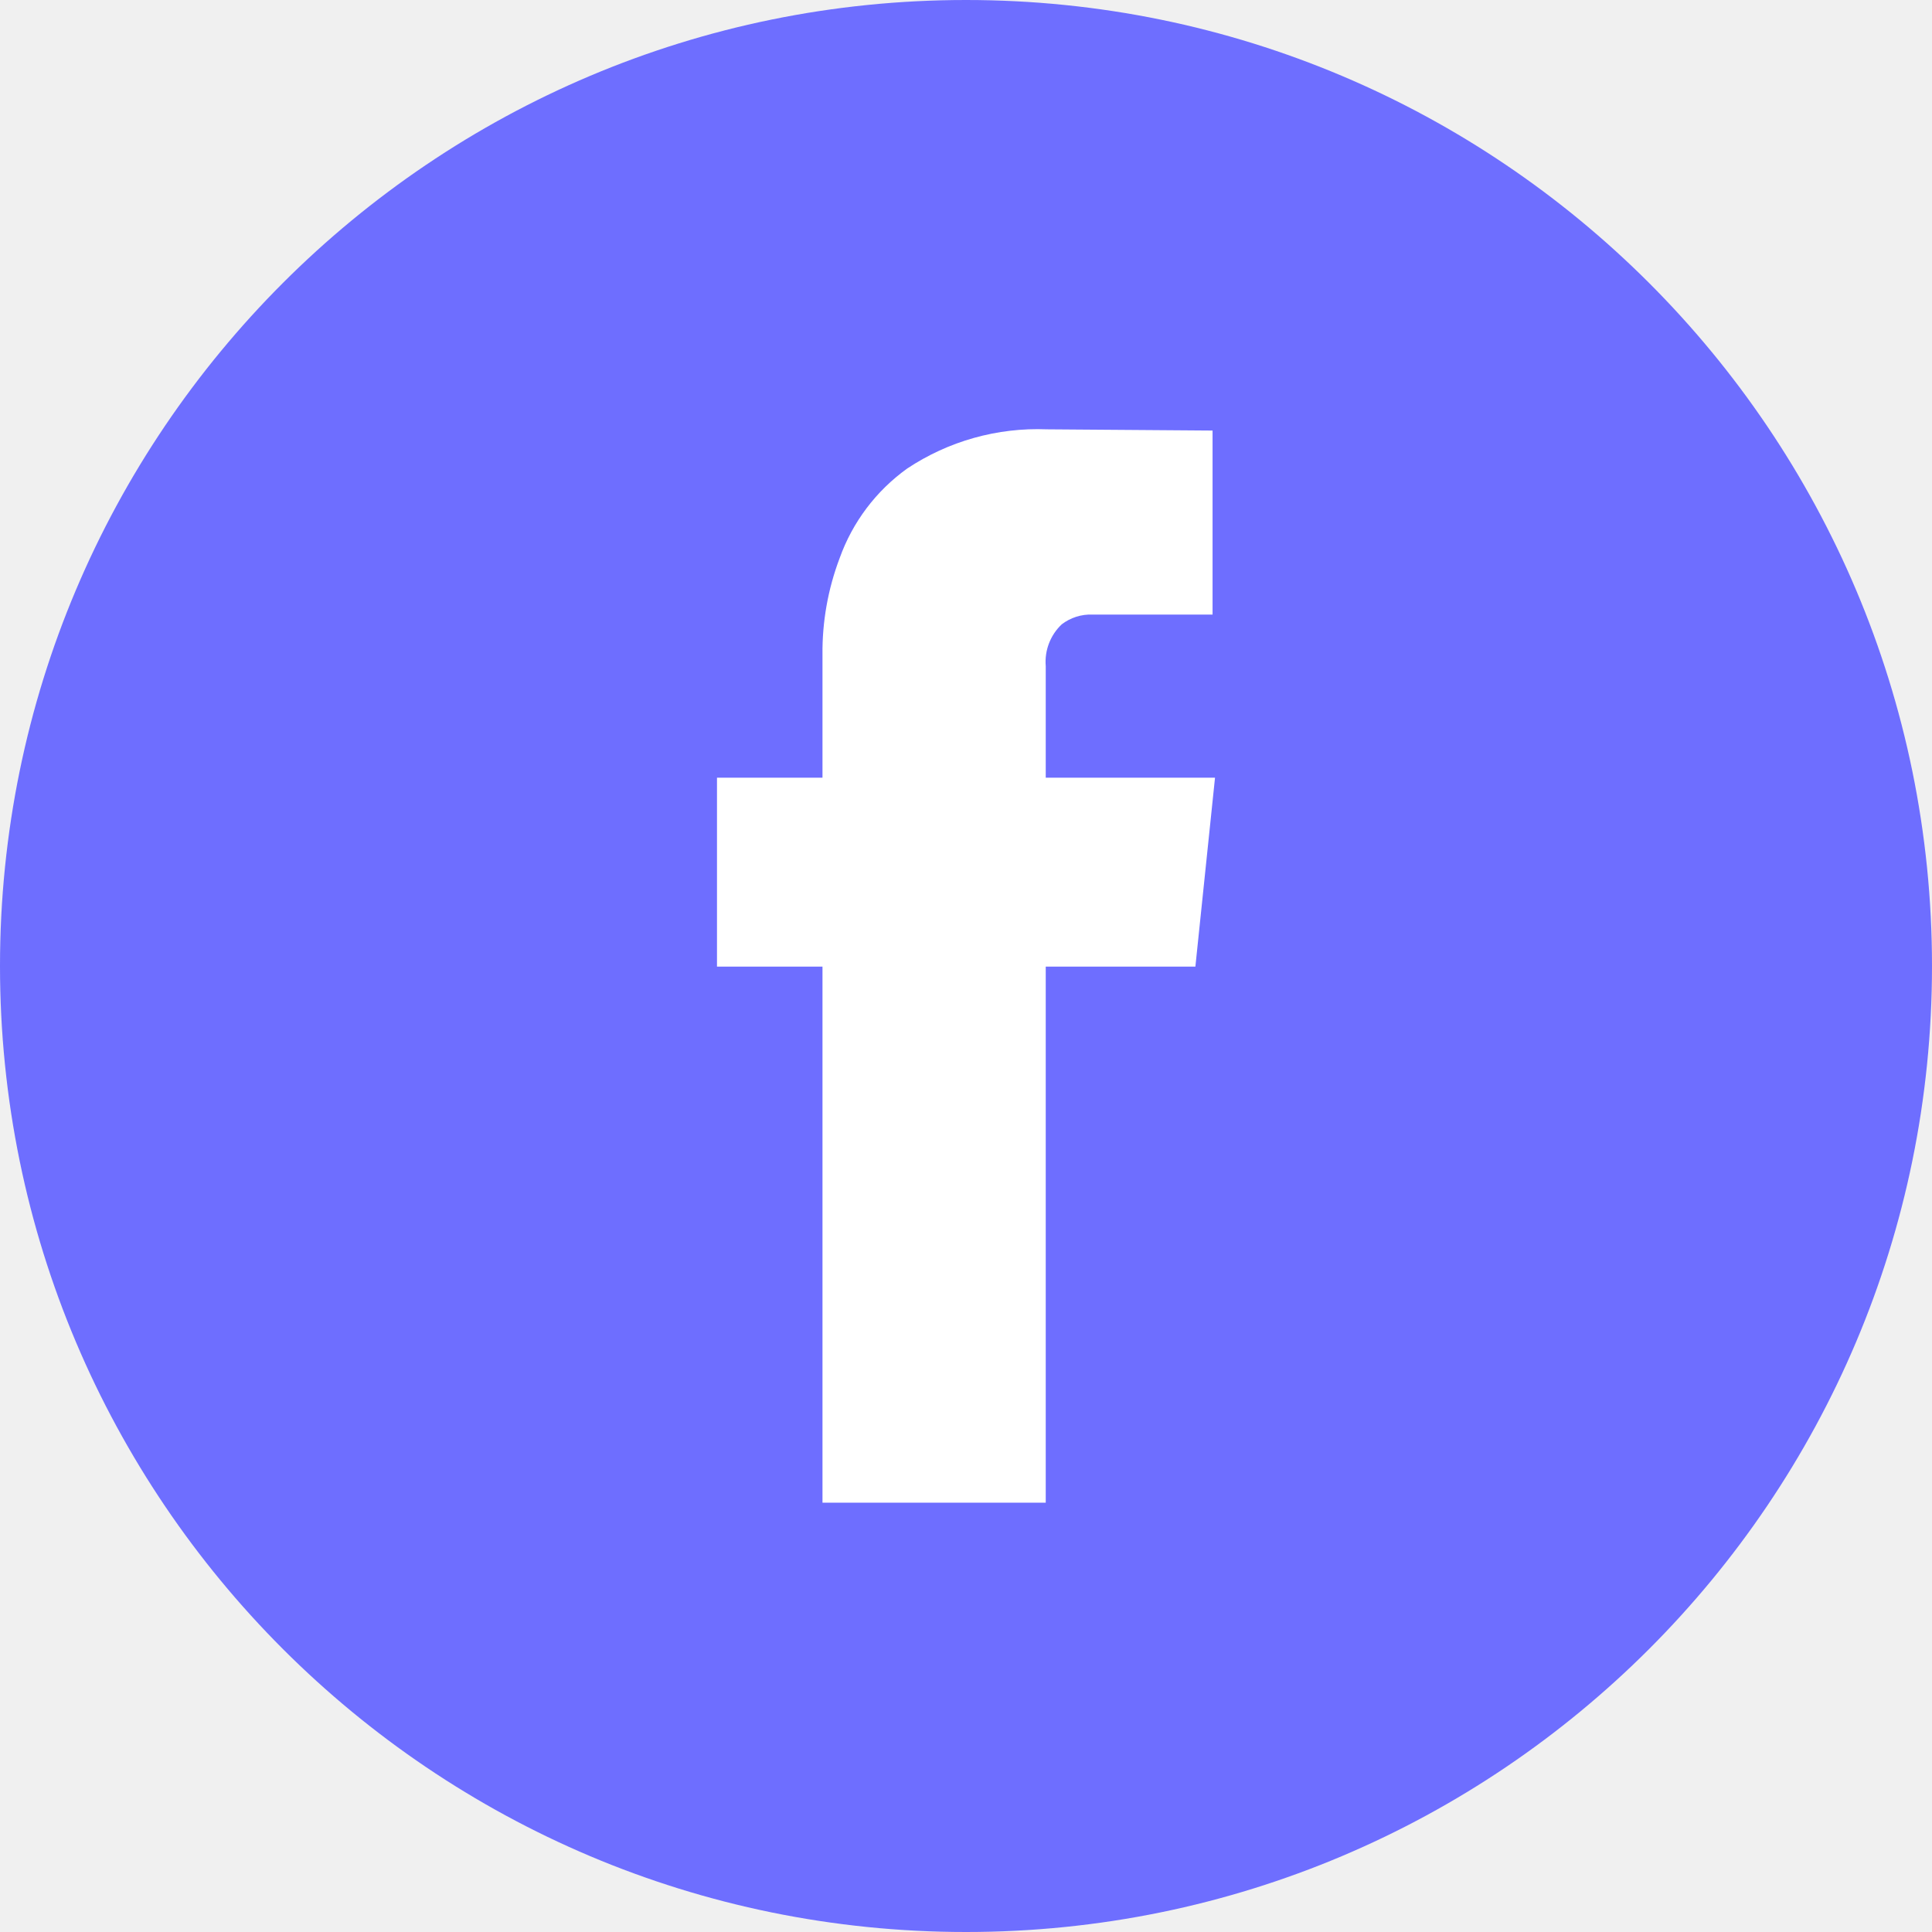
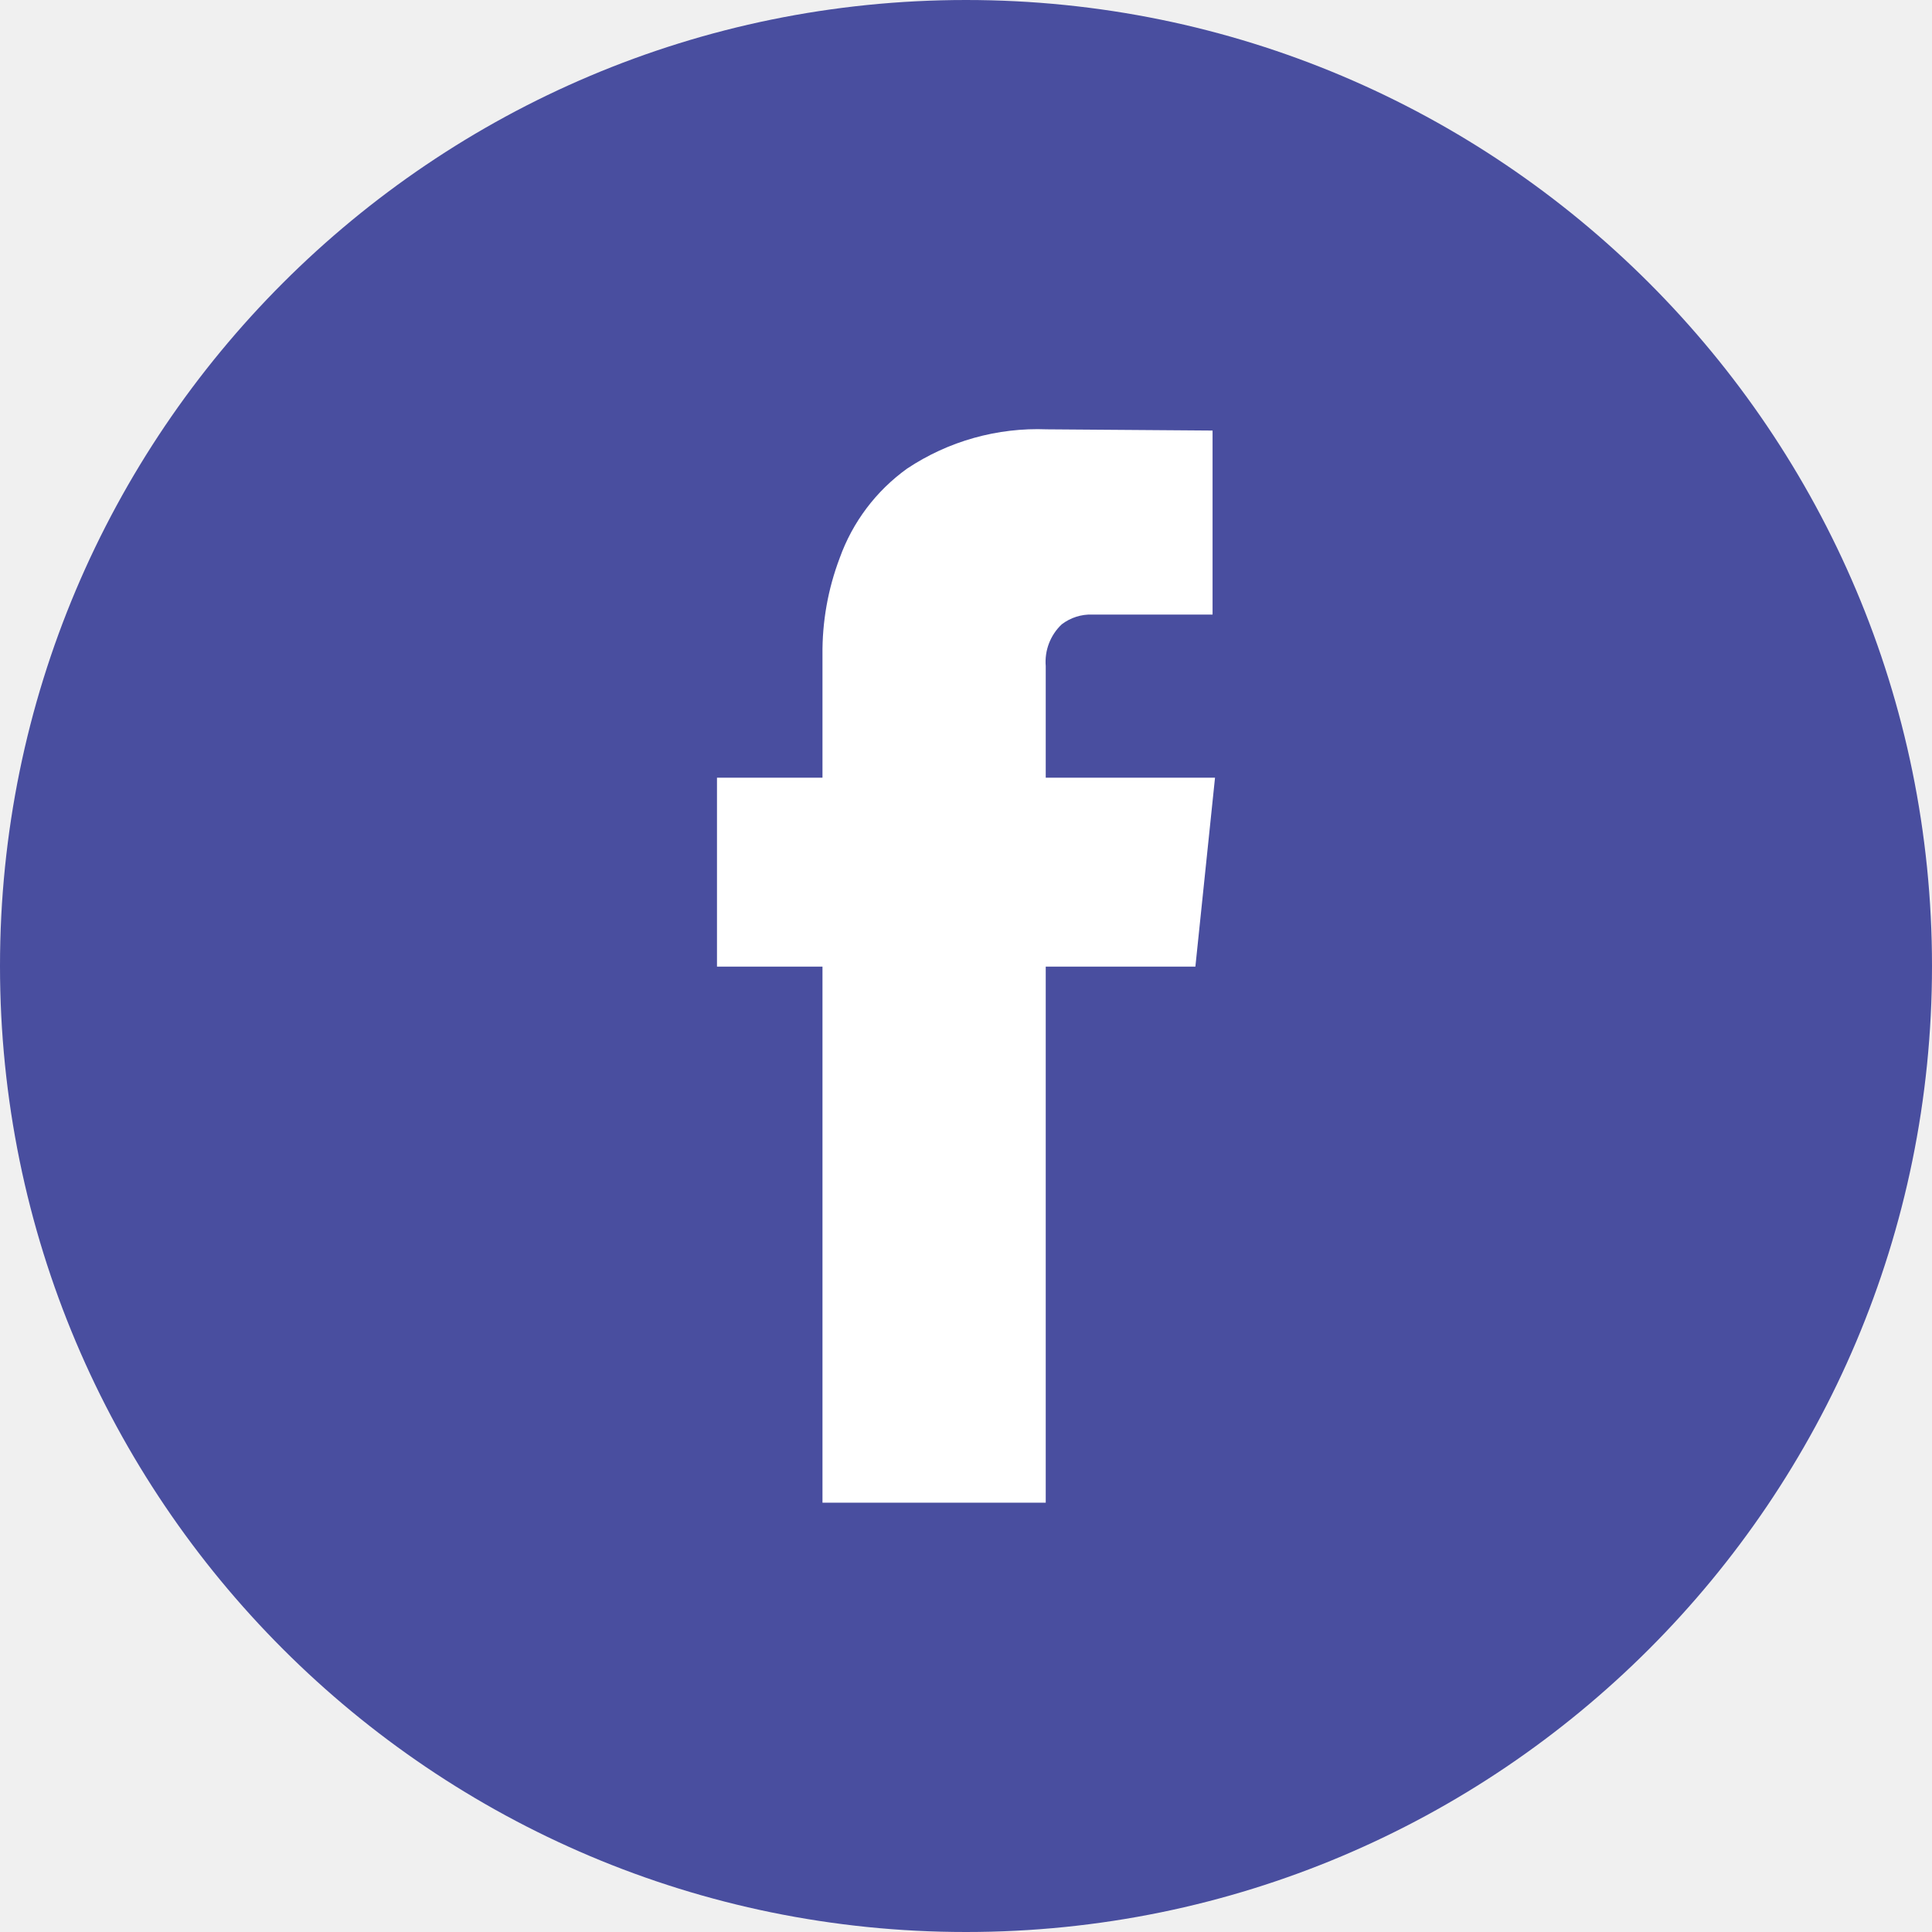
<svg xmlns="http://www.w3.org/2000/svg" width="63" height="63" viewBox="0 0 63 63">
-   <defs>
-     <style>.a{fill:#6e6eff;}.b{fill:#fff;}</style>
-   </defs>
-   <g transform="translate(-936.75 -331.407)">
-     <path class="a" d="M968.25,394.407h0a31.5,31.5,0,0,1-31.5-31.5h0a31.5,31.5,0,0,1,31.5-31.5h0a31.5,31.5,0,0,1,31.5,31.5h0A31.5,31.5,0,0,1,968.25,394.407Z" />
-     <path class="b" d="M975.73,362.927h-4.88v17.48h-7.28v-17.48h-3.44v-6.16h3.44v-4a8.657,8.657,0,0,1,.56-3.16,6.14,6.14,0,0,1,2.2-2.92,7.68,7.68,0,0,1,4.56-1.28l5.4.04v6h-3.92a1.551,1.551,0,0,0-1,.32,1.684,1.684,0,0,0-.52,1.36v3.64h5.52Z" />
+   <g id="Group_129" data-name="Group 129" transform="translate(0 0)">
+     <path id="Path_204" data-name="Path 204" d="M968.25,394.407h0a31.5,31.5,0,0,1-31.5-31.5h0a31.5,31.5,0,0,1,31.5-31.5h0a31.5,31.5,0,0,1,31.5,31.5h0A31.5,31.5,0,0,1,968.25,394.407Z" transform="translate(-936.75 -331.407)" fill="#494e9f" />
+     <path id="Path_237" data-name="Path 237" d="M975.73,362.927h-4.88v17.48h-7.28v-17.48h-3.44v-6.16h3.44v-4a8.657,8.657,0,0,1,.56-3.16,6.14,6.14,0,0,1,2.2-2.92,7.68,7.68,0,0,1,4.56-1.28l5.4.04v6h-3.92a1.551,1.551,0,0,0-1,.32,1.684,1.684,0,0,0-.52,1.36v3.64h5.52Z" transform="translate(-936.75 -331.407)" fill="#fff" />
  </g>
</svg>
